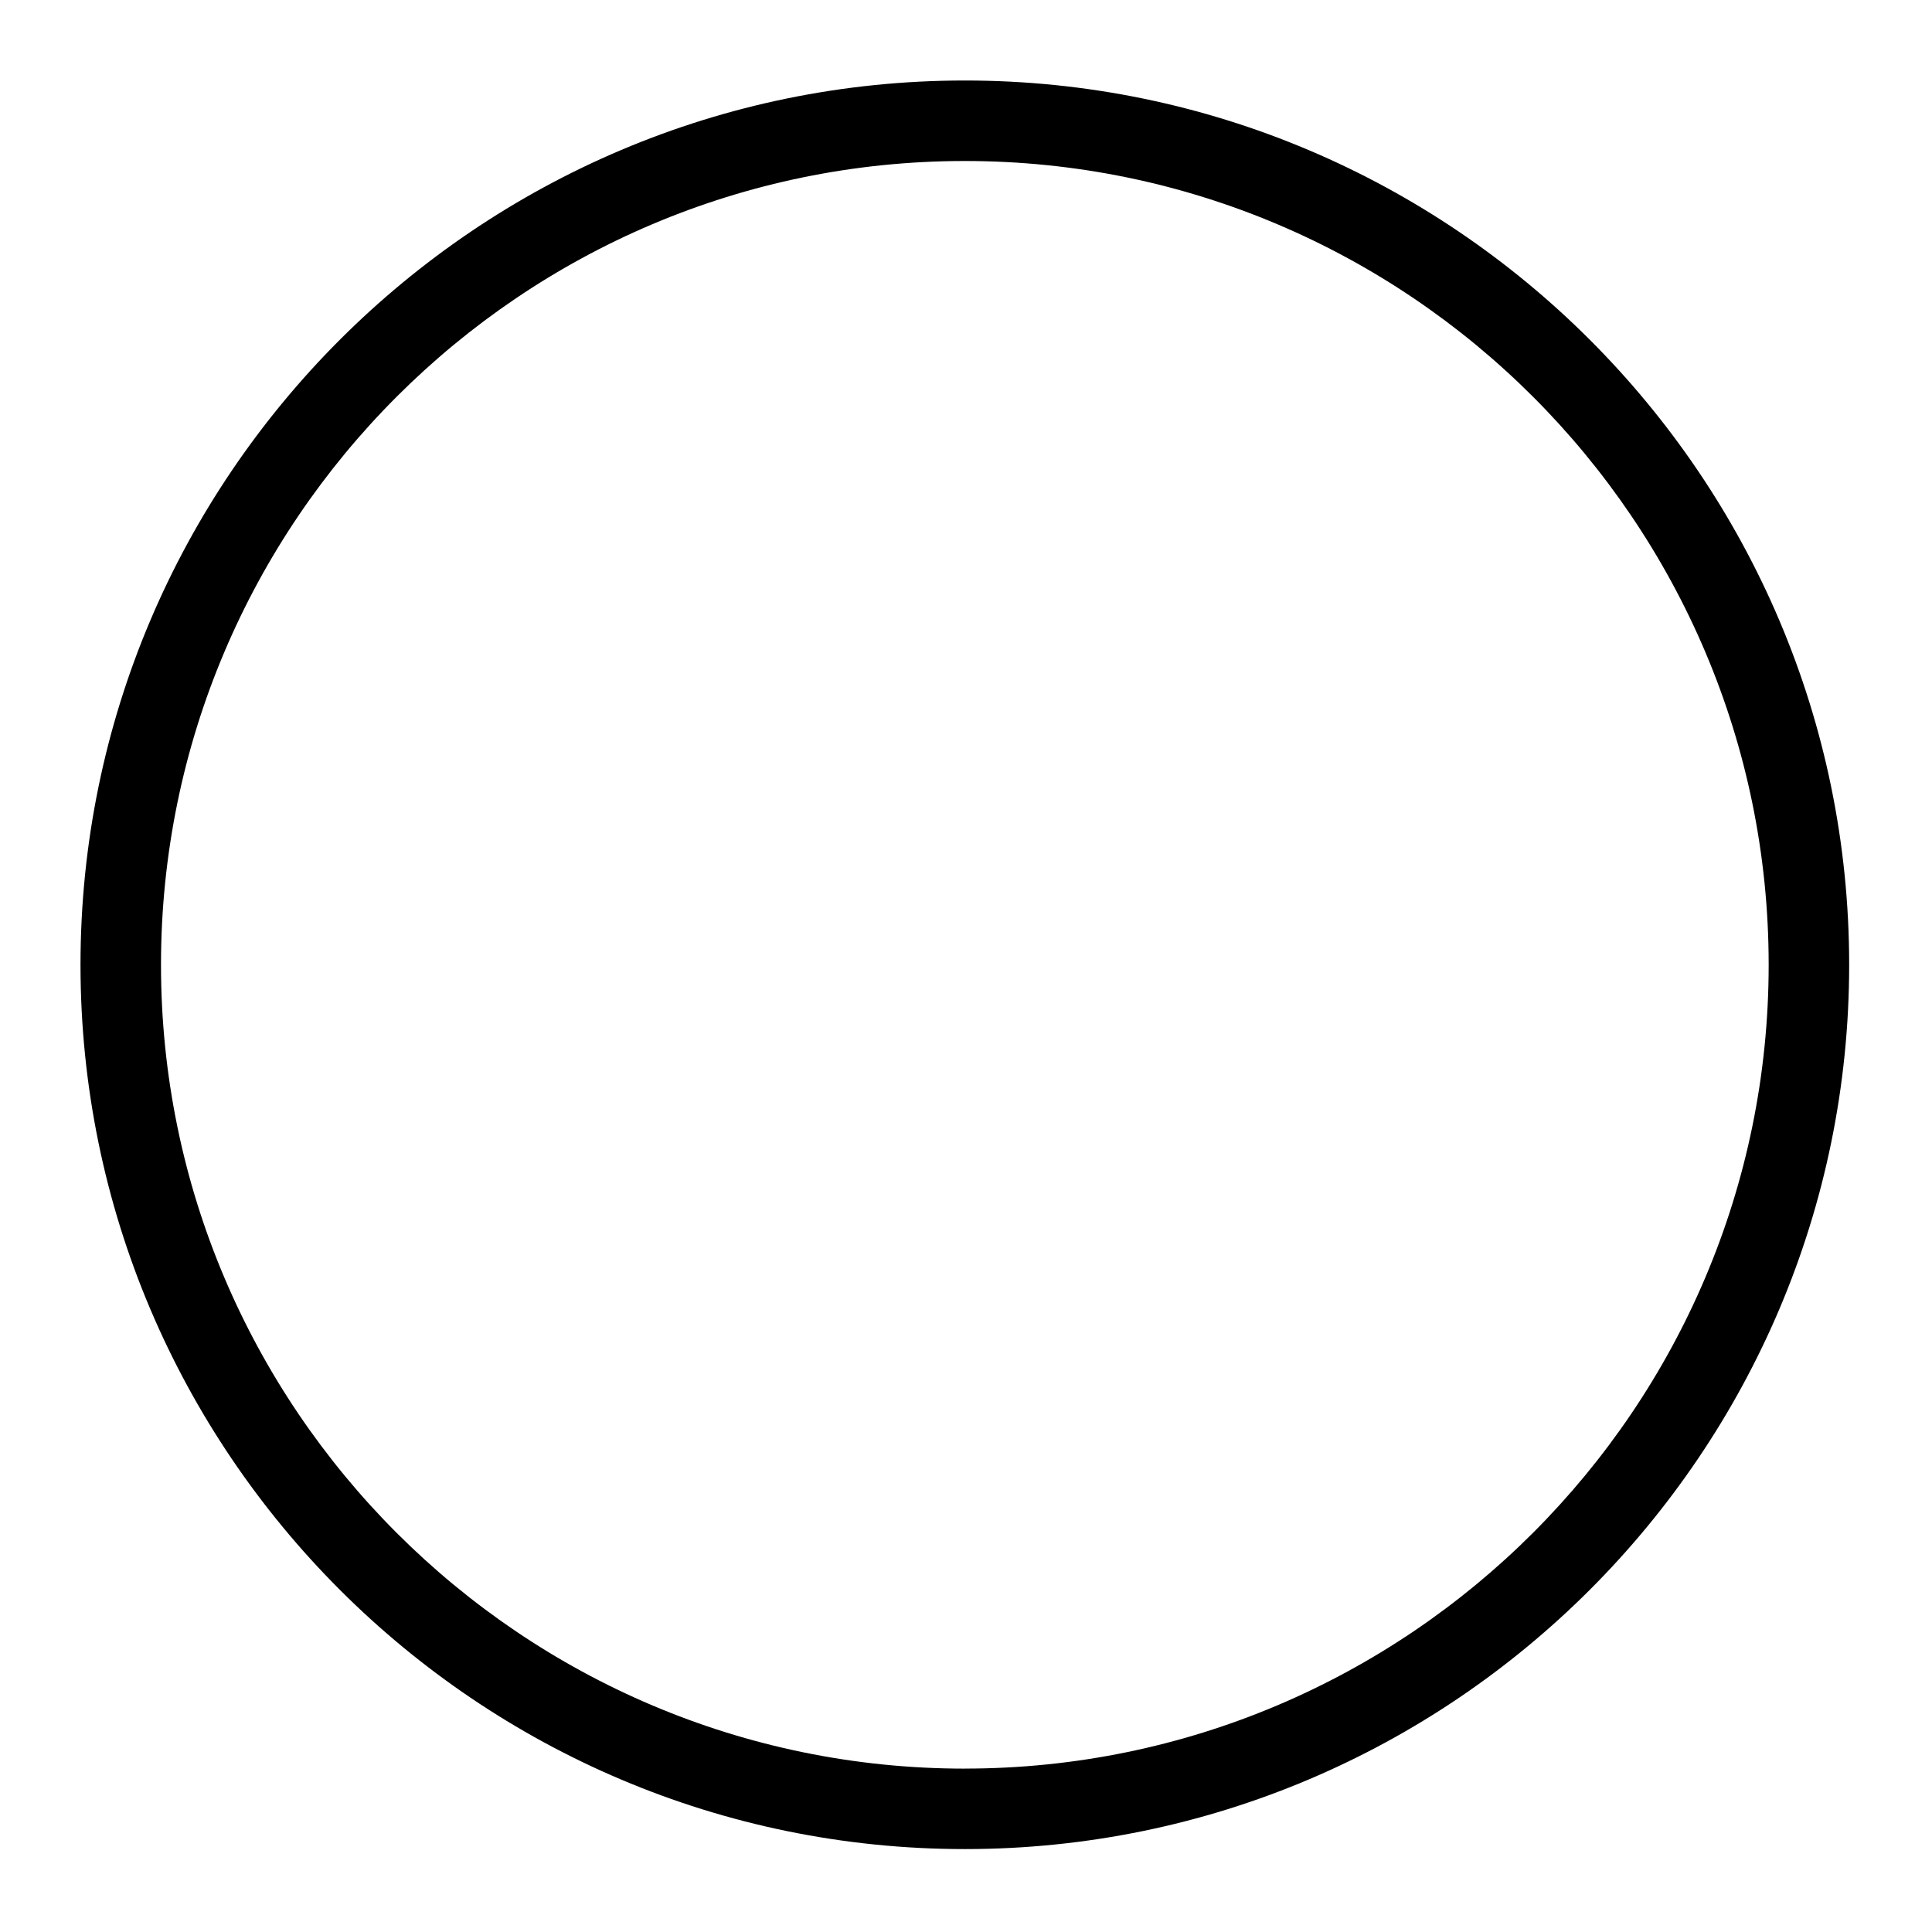
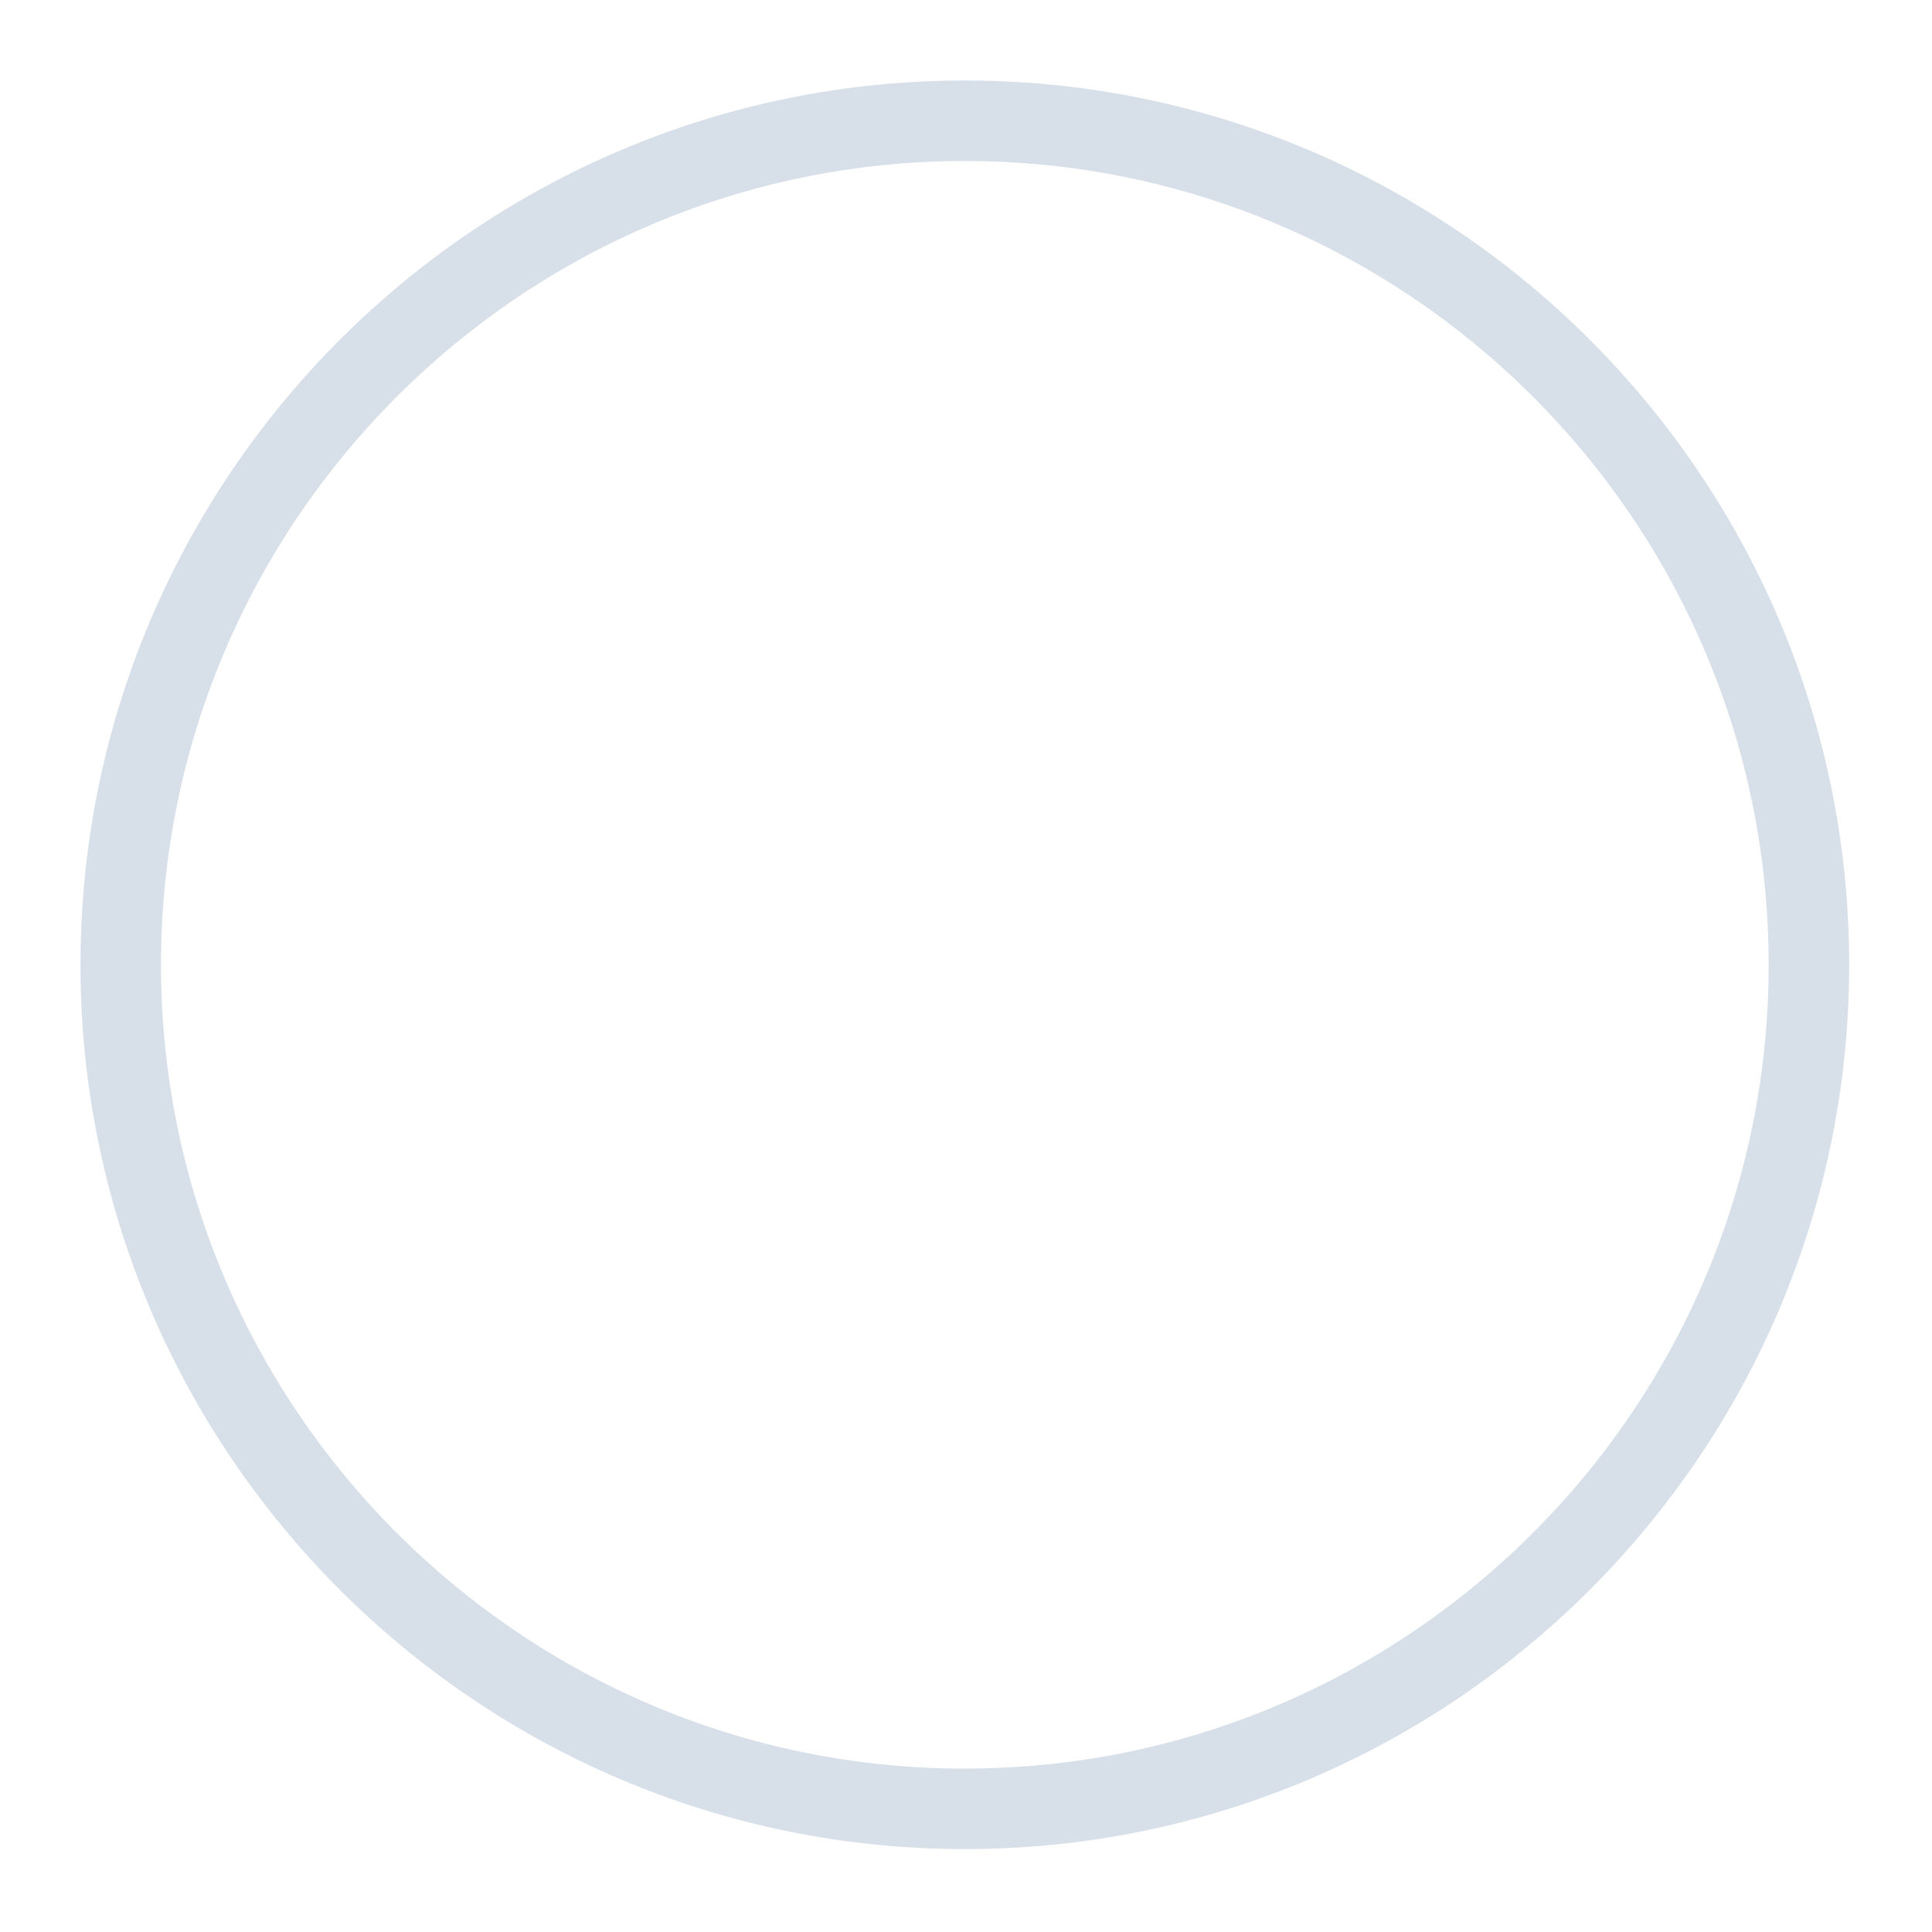
<svg xmlns="http://www.w3.org/2000/svg" viewBox="0 0 48 48">
-   <path fill="currentColor" fill-rule="evenodd" d="M23.971 43.941C12.959 43.941 4 34.982 4 23.971 4 12.958 12.959 4 23.971 4s19.971 8.958 19.971 19.97c0 11.011-8.959 19.97-19.971 19.97m0-41.94C11.857 2 2 11.855 2 23.97c0 12.114 9.857 21.97 21.971 21.97s21.971-9.856 21.971-21.97C45.942 11.855 36.085 2 23.971 2" />
+   <path fill="#D7DFE9" fill-rule="evenodd" d="M23.971 43.941C12.959 43.941 4 34.982 4 23.971 4 12.958 12.959 4 23.971 4s19.971 8.958 19.971 19.97c0 11.011-8.959 19.97-19.971 19.97m0-41.94C11.857 2 2 11.855 2 23.97c0 12.114 9.857 21.97 21.971 21.97s21.971-9.856 21.971-21.97C45.942 11.855 36.085 2 23.971 2" />
</svg>
